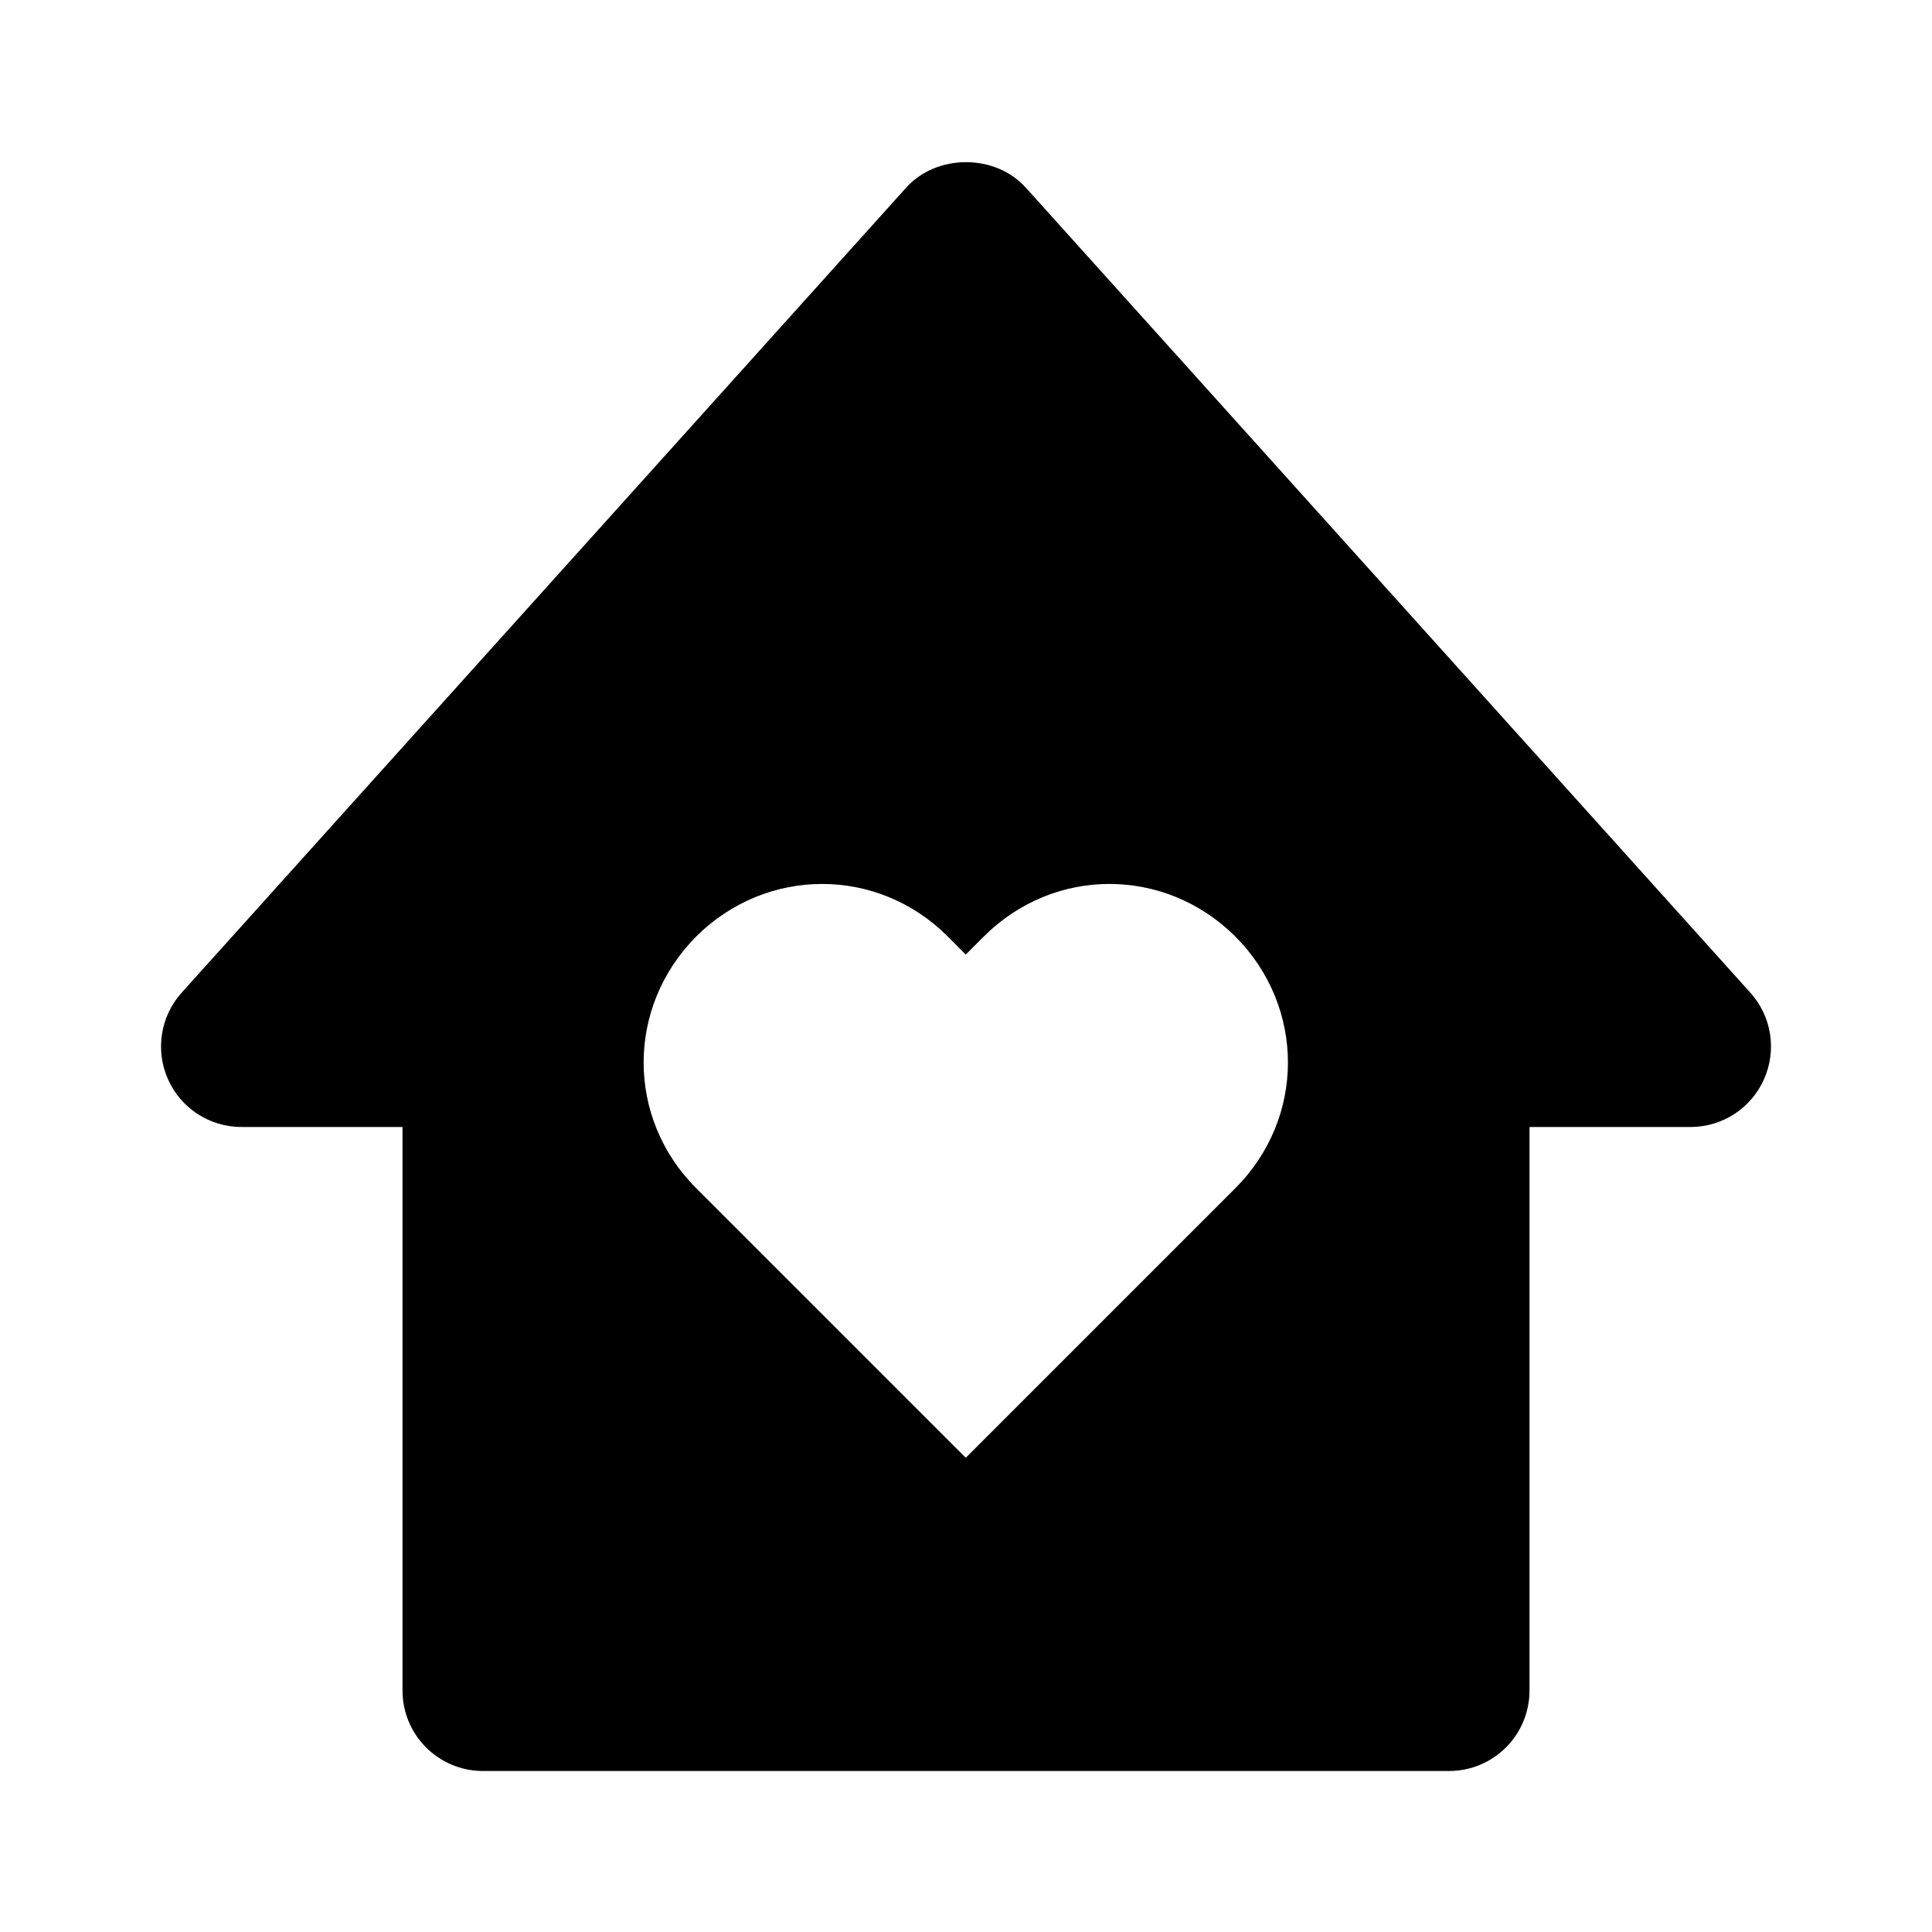
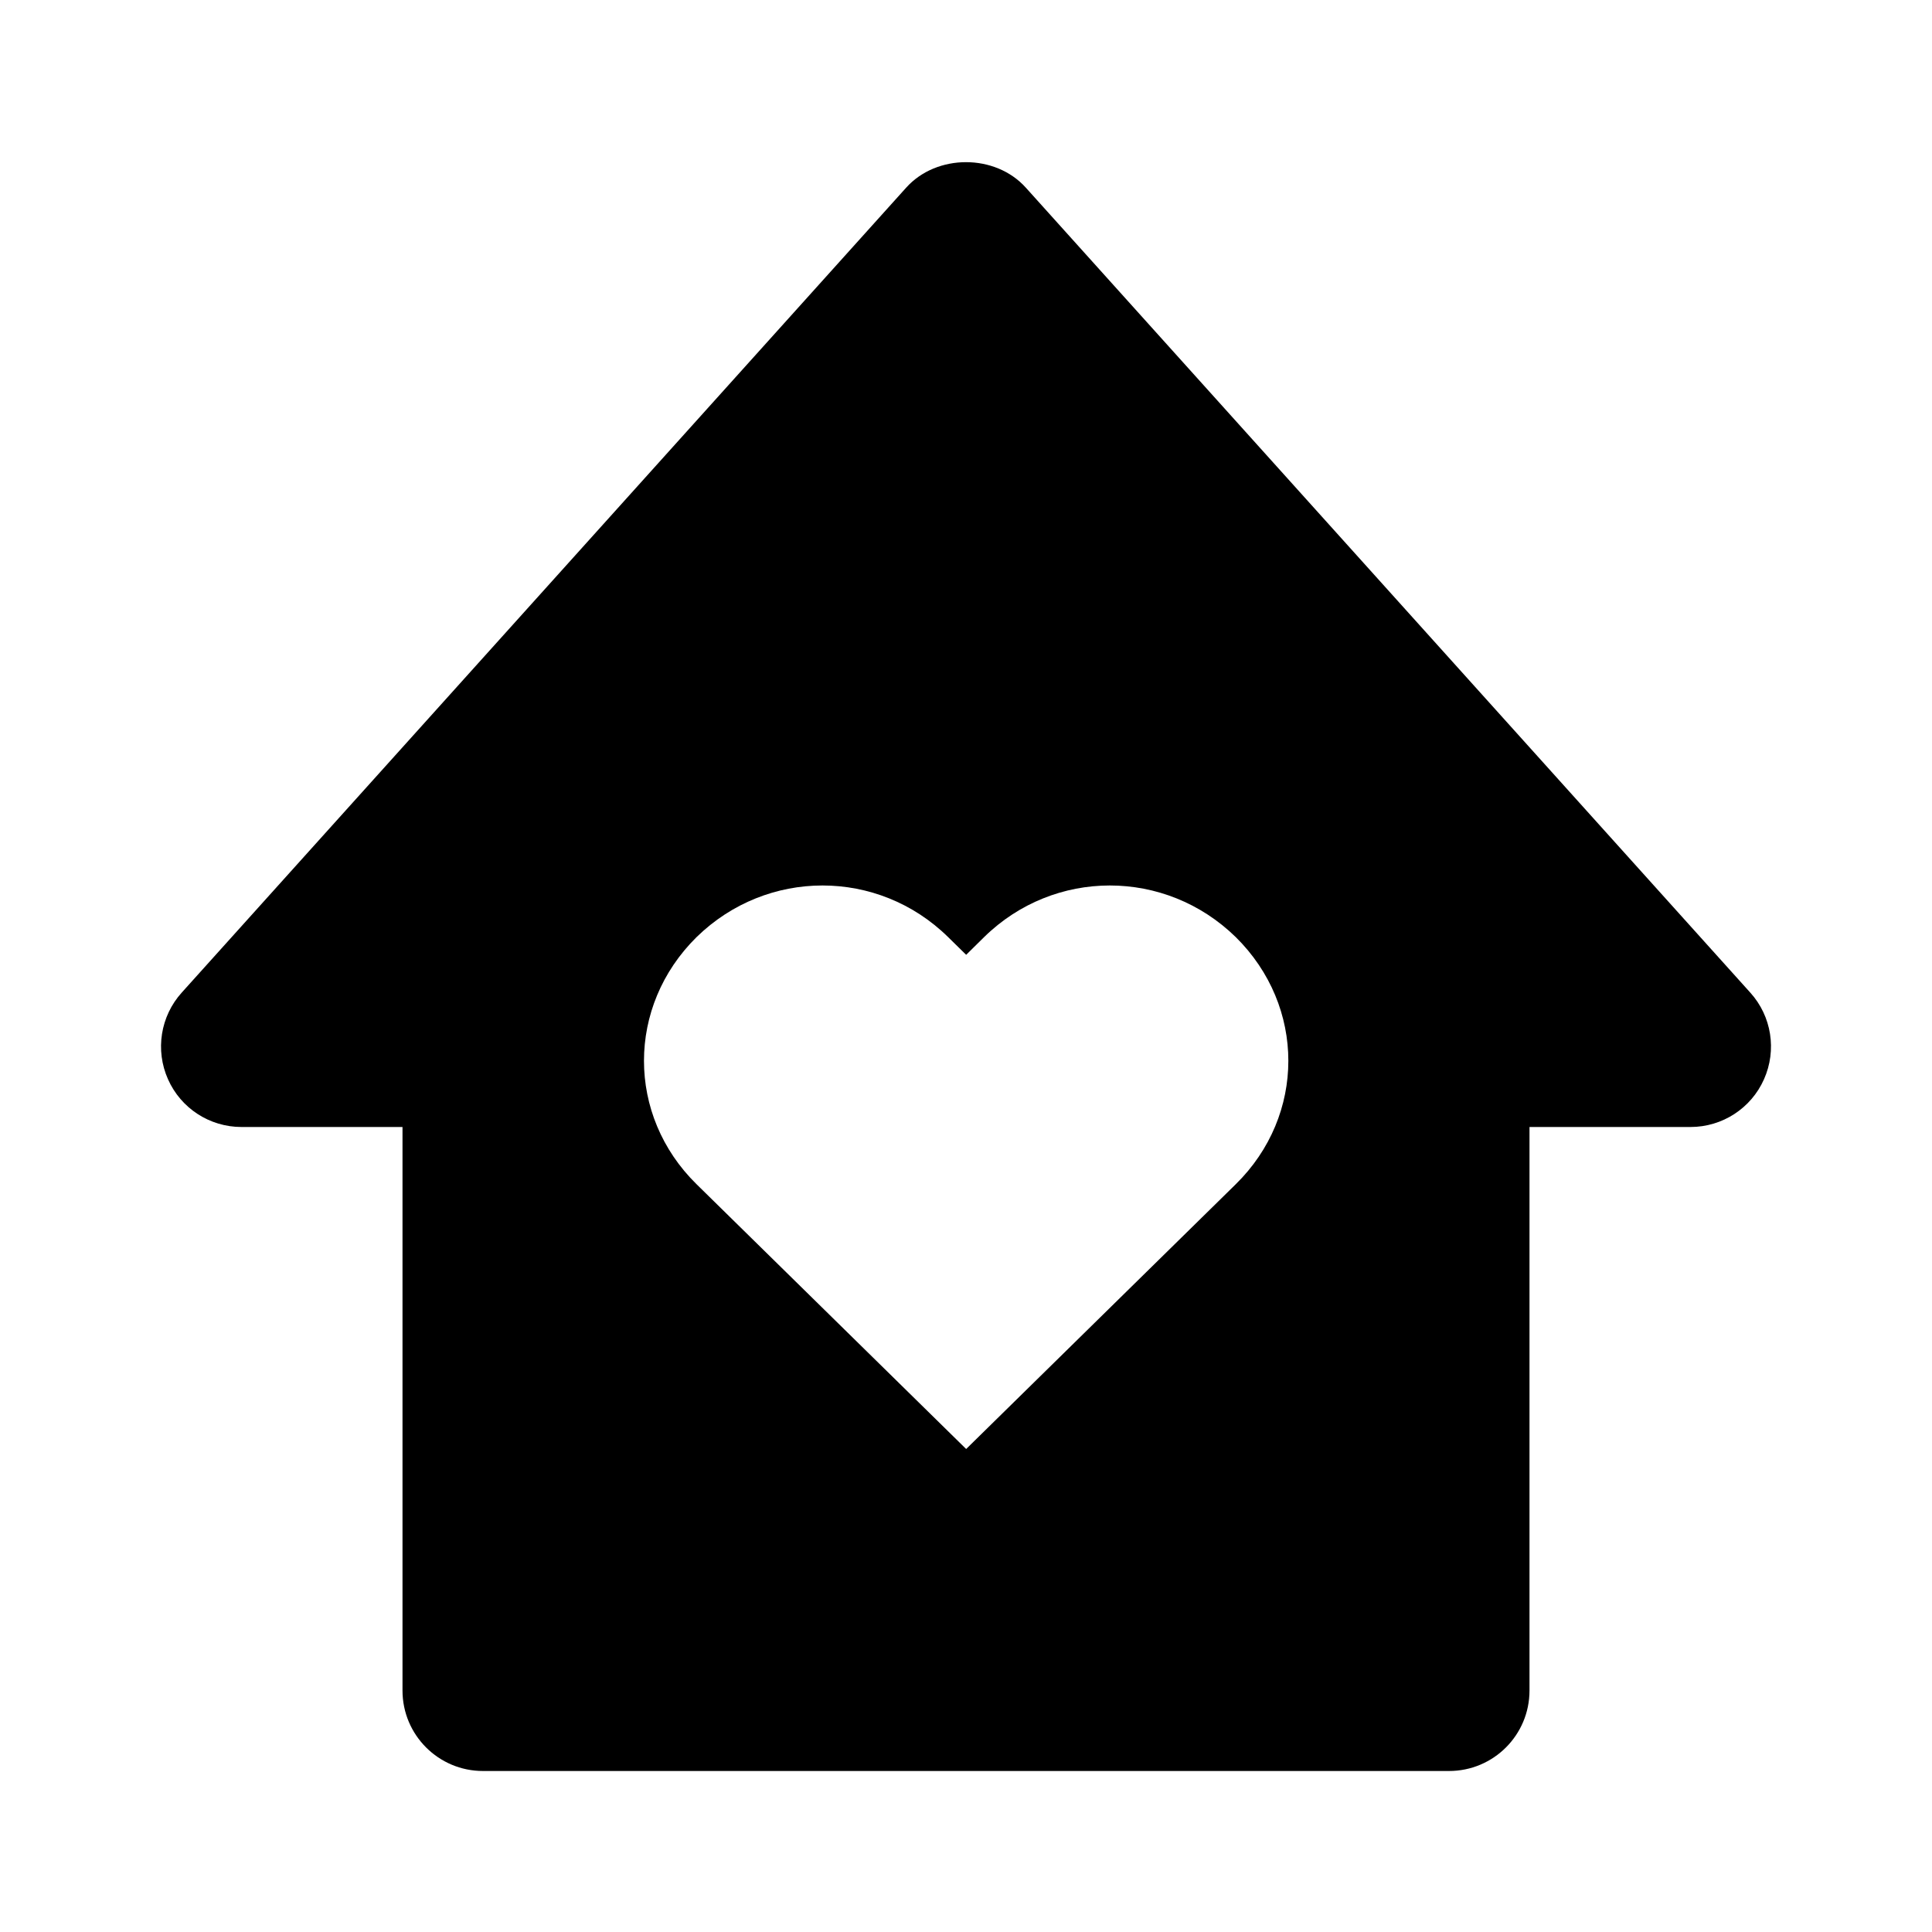
<svg xmlns="http://www.w3.org/2000/svg" width="24" height="24" viewBox="0 0 24 24">
-   <path d="M3,14h2v7c0,0.553,0.448,1,1,1h12c0.553,0,1-0.447,1-1v-7h2c0.395,0,0.753-0.232,0.913-0.593 c0.161-0.361,0.095-0.783-0.17-1.076l-9-10c-0.379-0.422-1.107-0.422-1.486,0l-9,10c-0.264,0.293-0.331,0.715-0.17,1.076 C2.247,13.768,2.605,14,3,14z M8.648,11.634c0.875-0.871,2.256-0.871,3.126,0l0.223,0.224l0.224-0.224 c0.871-0.871,2.25-0.871,3.125,0c0.871,0.875,0.871,2.255,0,3.126l-3.349,3.349l-3.349-3.349C7.778,13.89,7.778,12.51,8.648,11.634 z" />
+   <path d="M3,14h2v7c0,0.553,0.448,1,1,1h12c0.553,0,1-0.447,1-1v-7h2c0.395,0,0.753-0.232,0.913-0.593 c0.161-0.361,0.095-0.783-0.17-1.076l-9-10c-0.379-0.422-1.107-0.422-1.486,0l-9,10c-0.264,0.293-0.331,0.715-0.17,1.076 C2.247,13.768,2.605,14,3,14z M8.653,11.641c0.875-0.855,2.255-0.855,3.125,0l0.224,0.22l0.223-0.22 c0.871-0.855,2.251-0.855,3.126,0c0.871,0.86,0.871,2.215,0,3.07L12.002,18l-3.349-3.289C7.782,13.856,7.782,12.501,8.653,11.641z" />
</svg>
